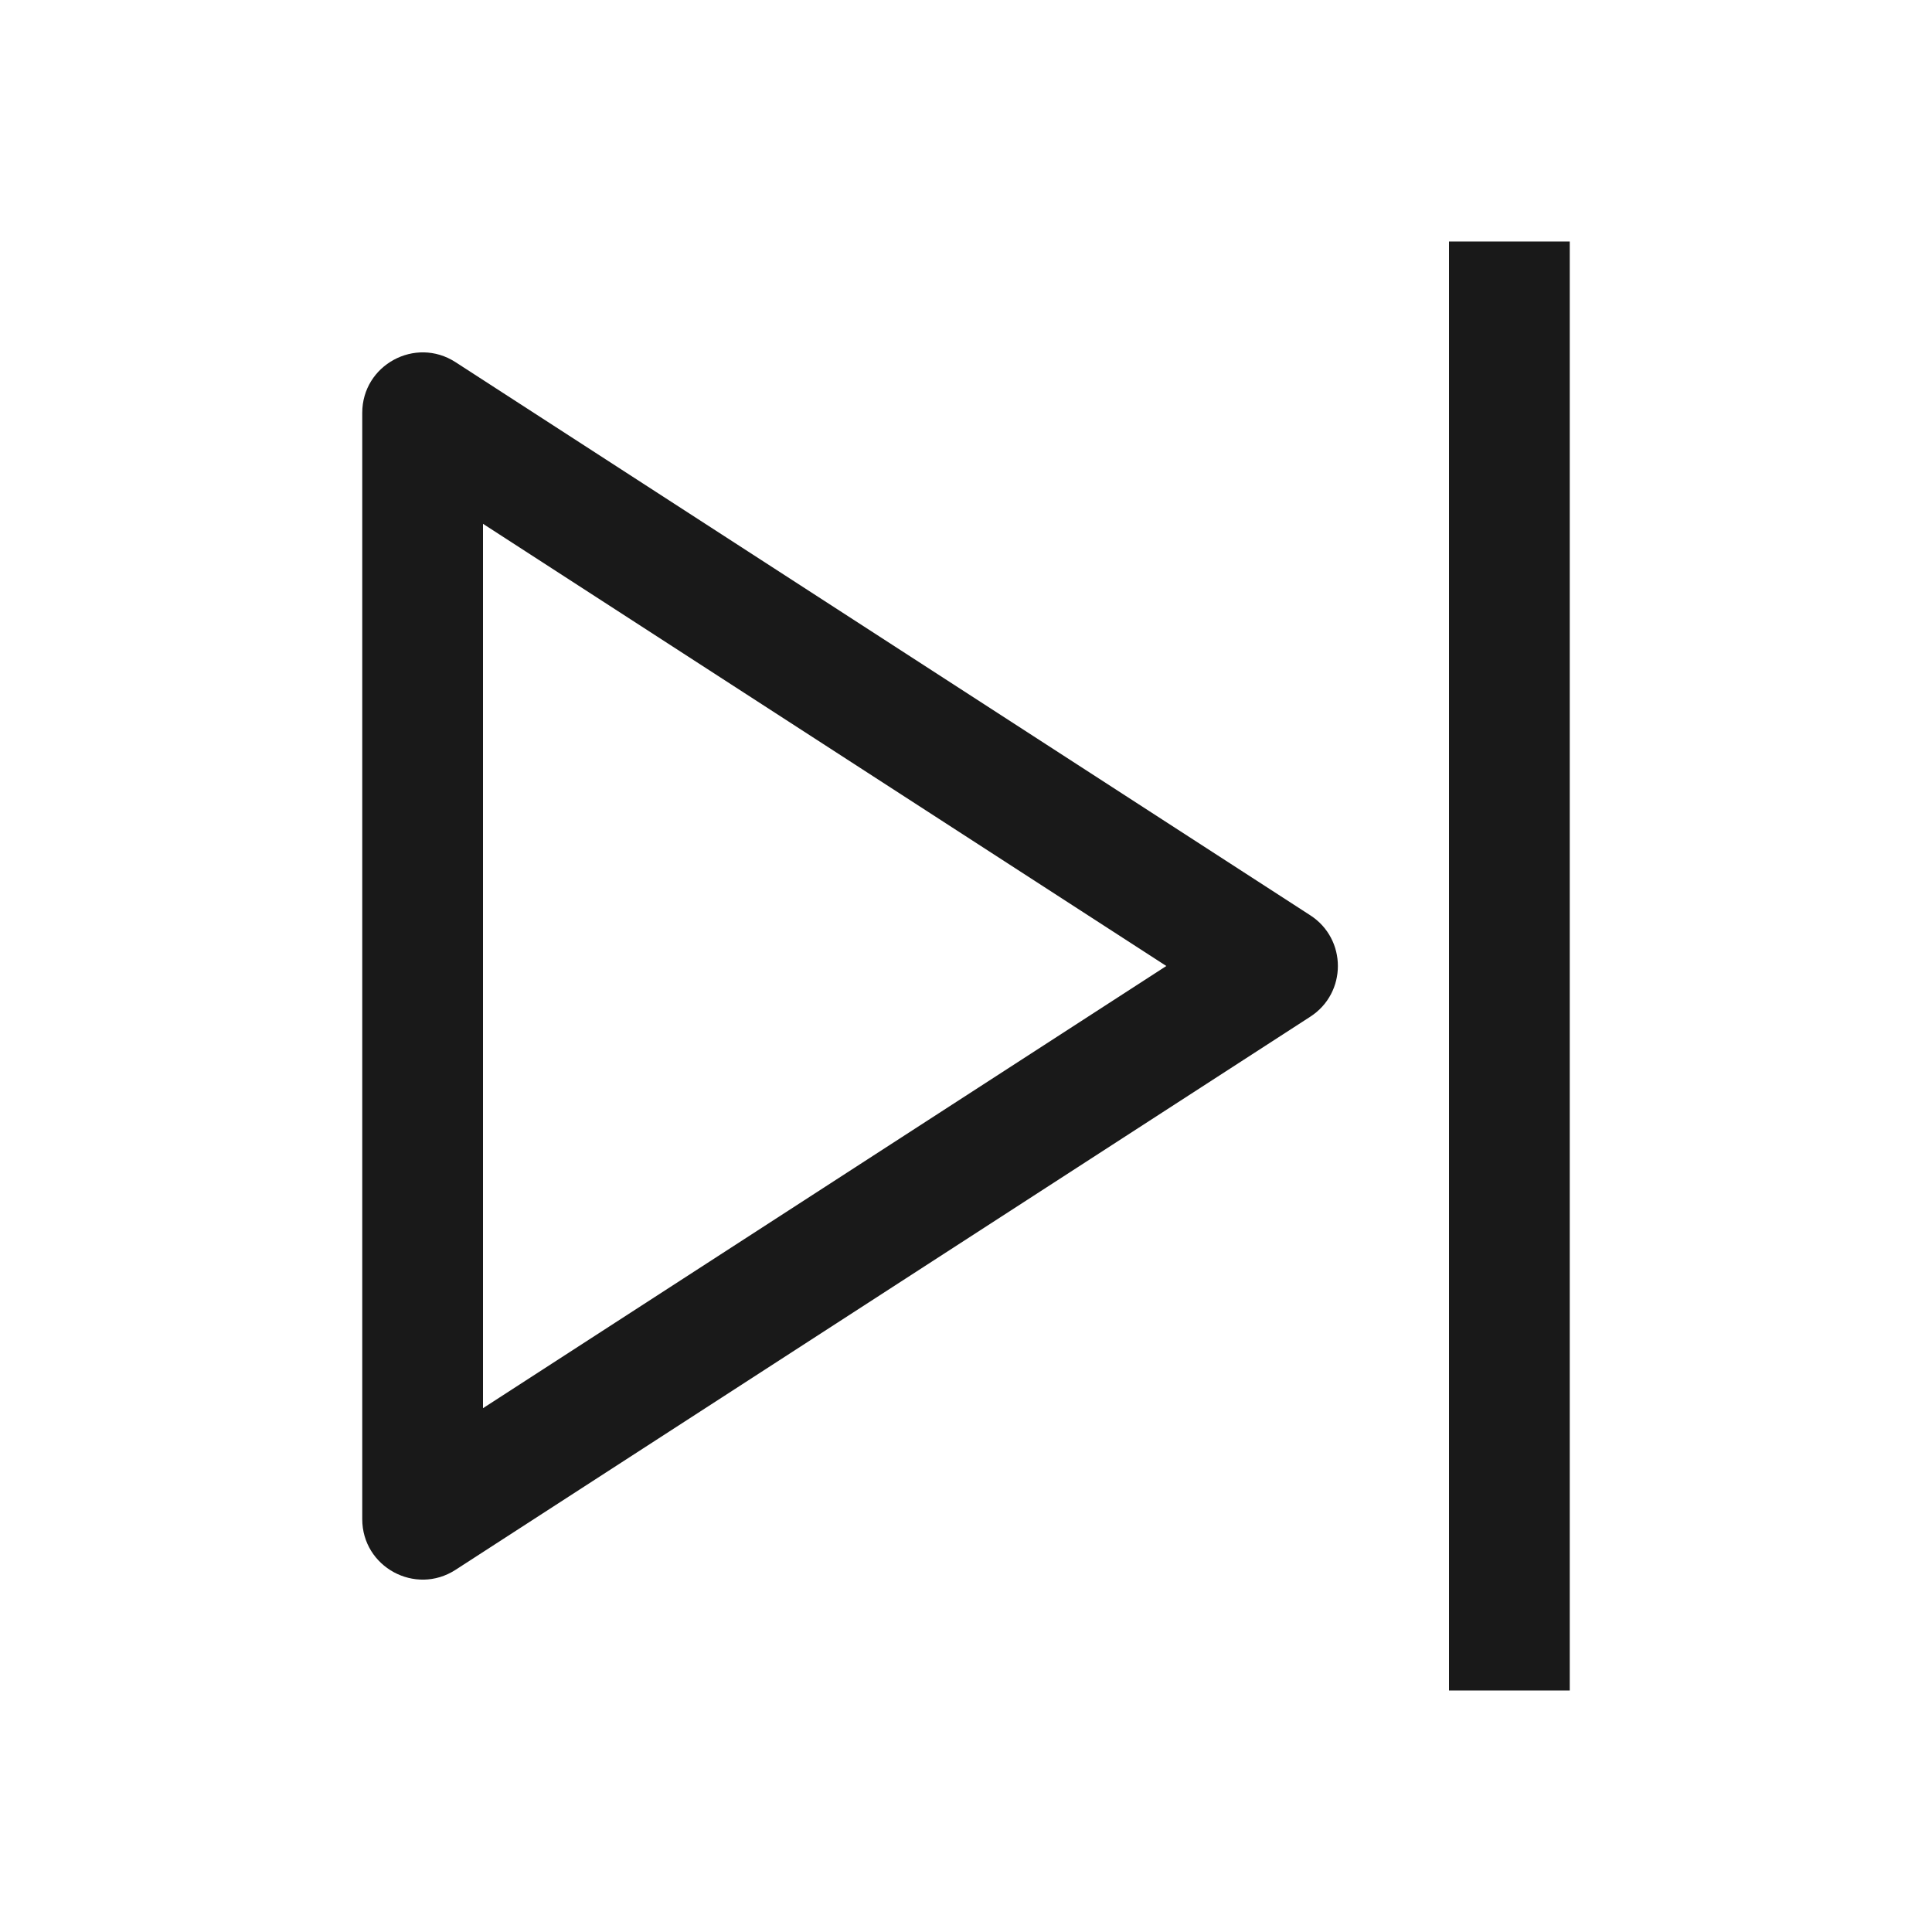
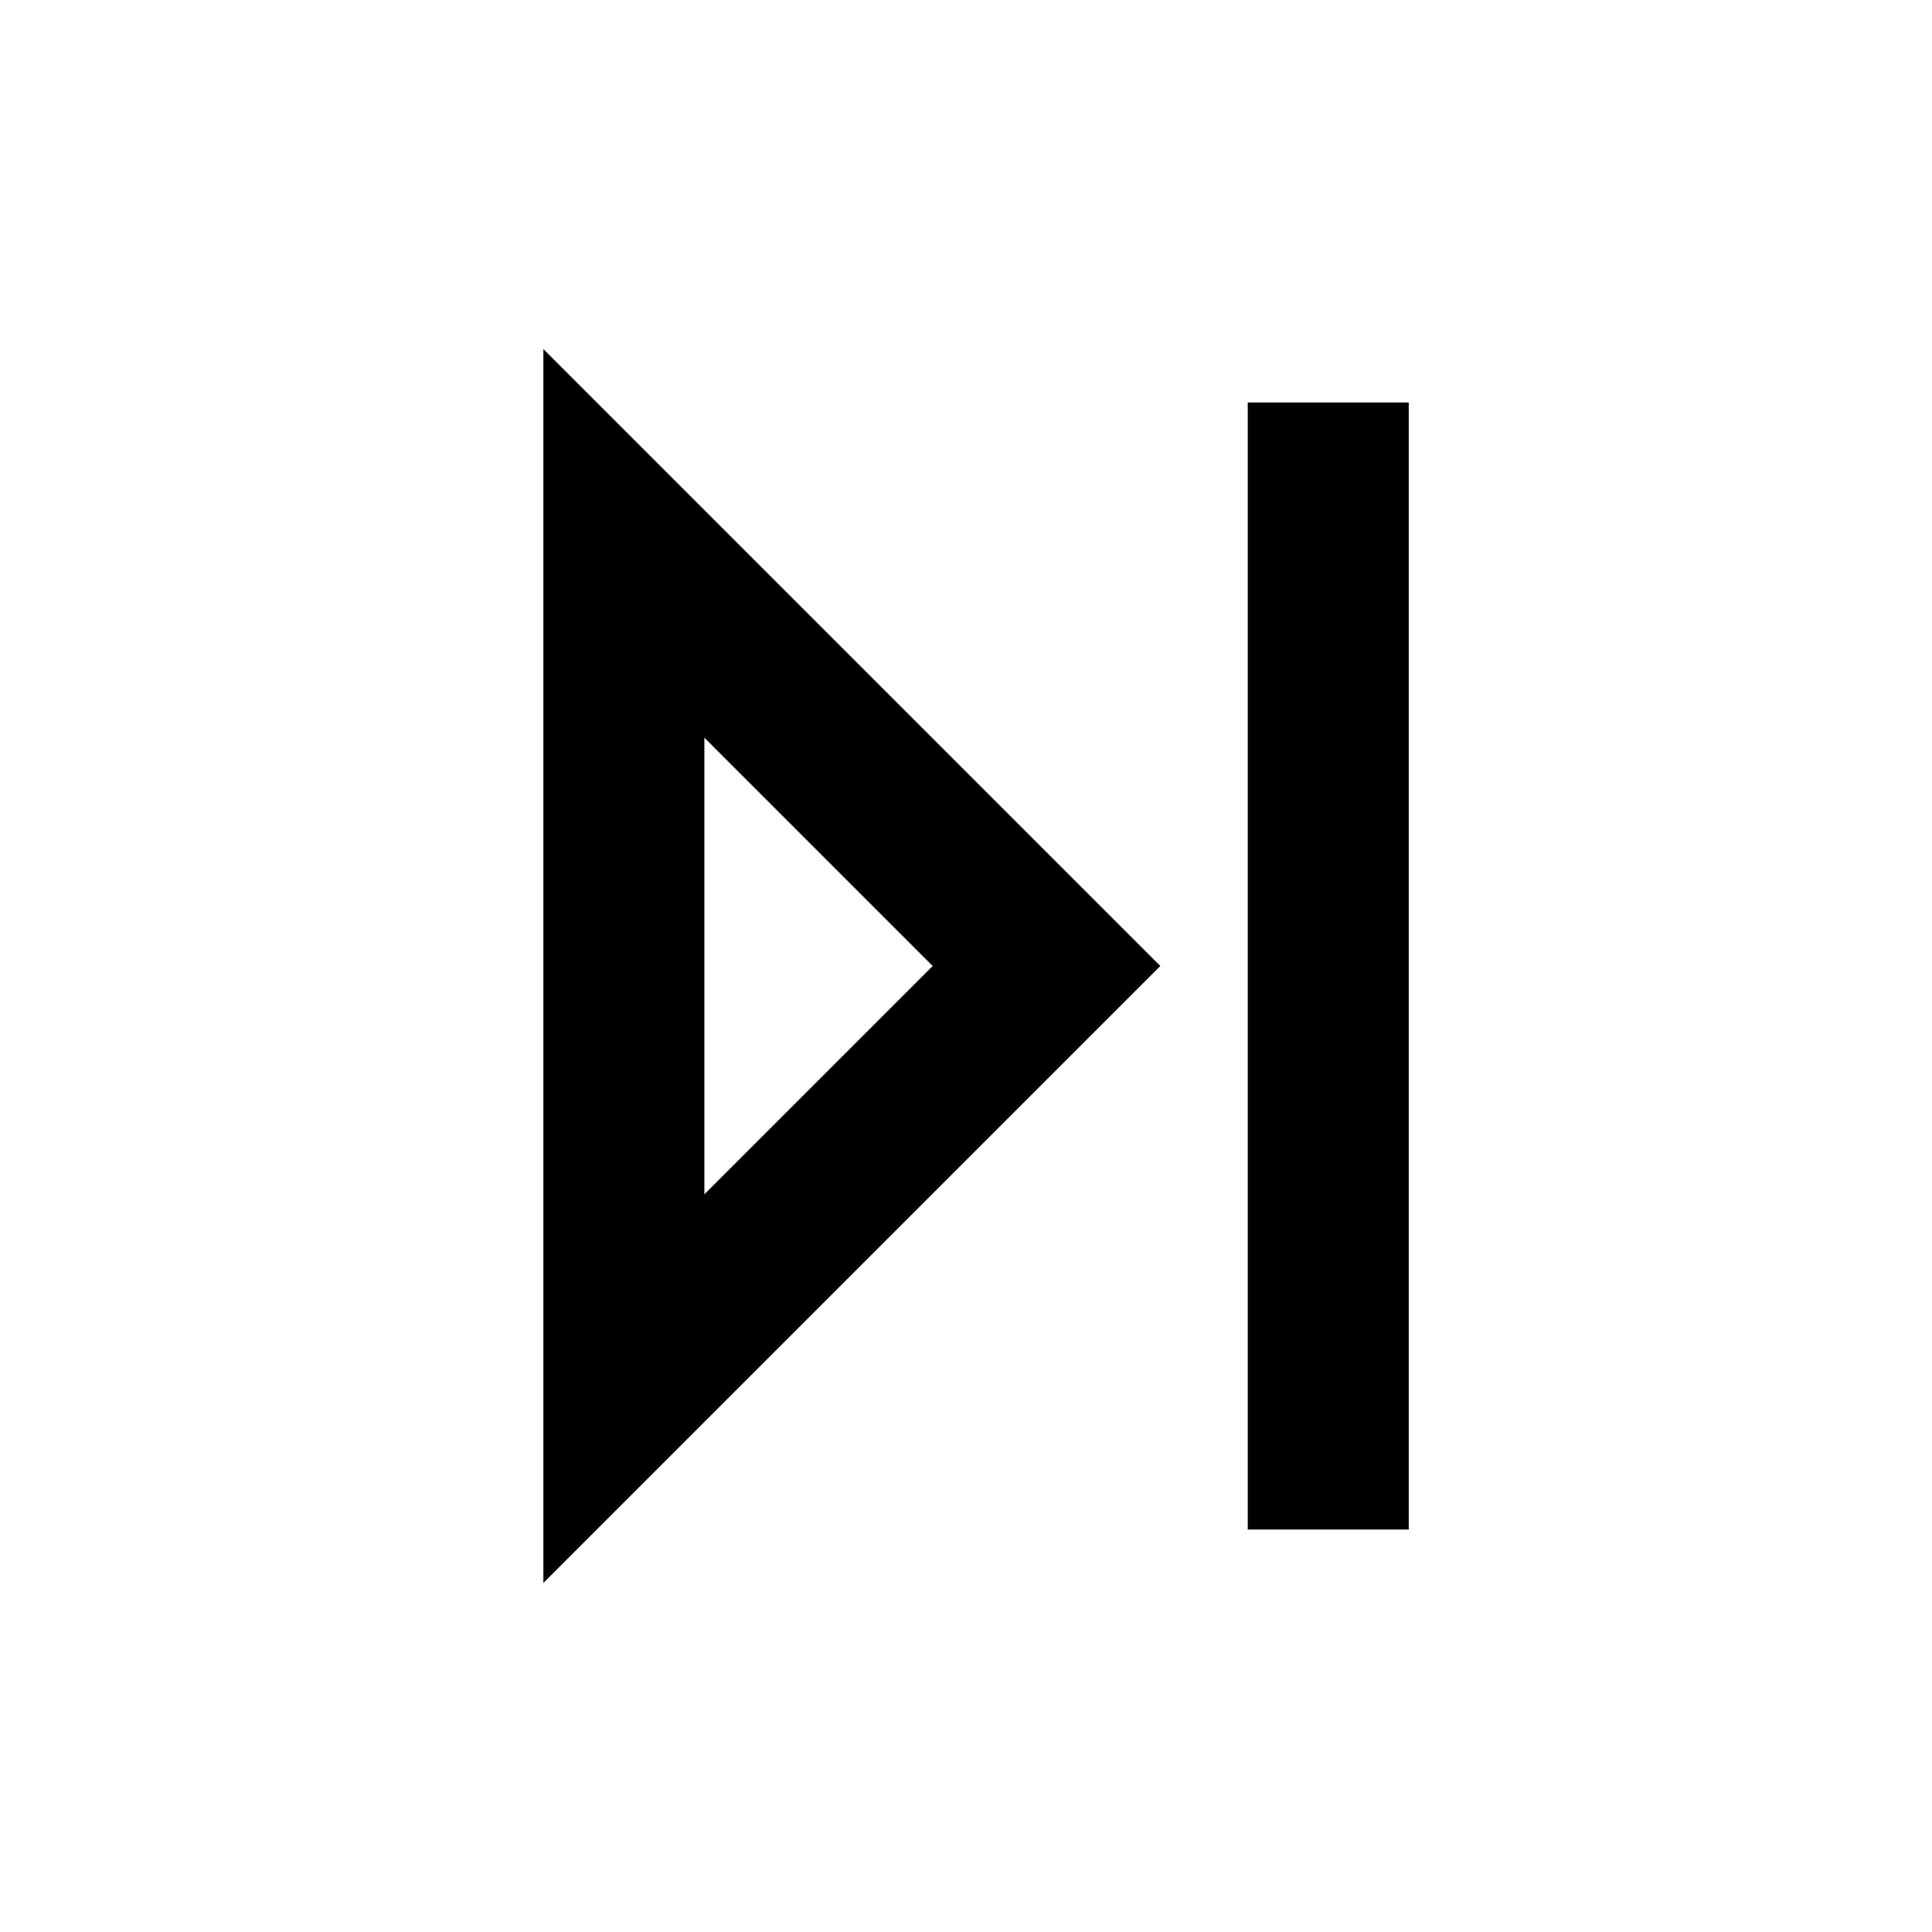
- <svg xmlns="http://www.w3.org/2000/svg" width="16" height="16" viewBox="0 0 16 16" fill="none">
-   <path d="M12 2H13L13 14H12L12 2Z" fill="black" fill-opacity="0.9" />
-   <path d="M10.851 7.58C11.156 7.777 11.156 8.223 10.851 8.42L3.772 13.001C3.439 13.216 3 12.977 3 12.581V3.419C3 3.023 3.439 2.784 3.772 2.999L10.851 7.58ZM4 4.338L4 11.662L9.659 8L4 4.338Z" fill="black" fill-opacity="0.9" />
+ <svg xmlns="http://www.w3.org/2000/svg" width="24" height="24" viewBox="0 0 24 24" fill="none">
+   <path d="M6.75 4.336L14.414 12L6.75 19.664V4.336ZM17.5 5V19H15.5V5H17.5ZM8.75 9.164V14.836L11.586 12L8.75 9.164Z" fill="black" />
</svg>
